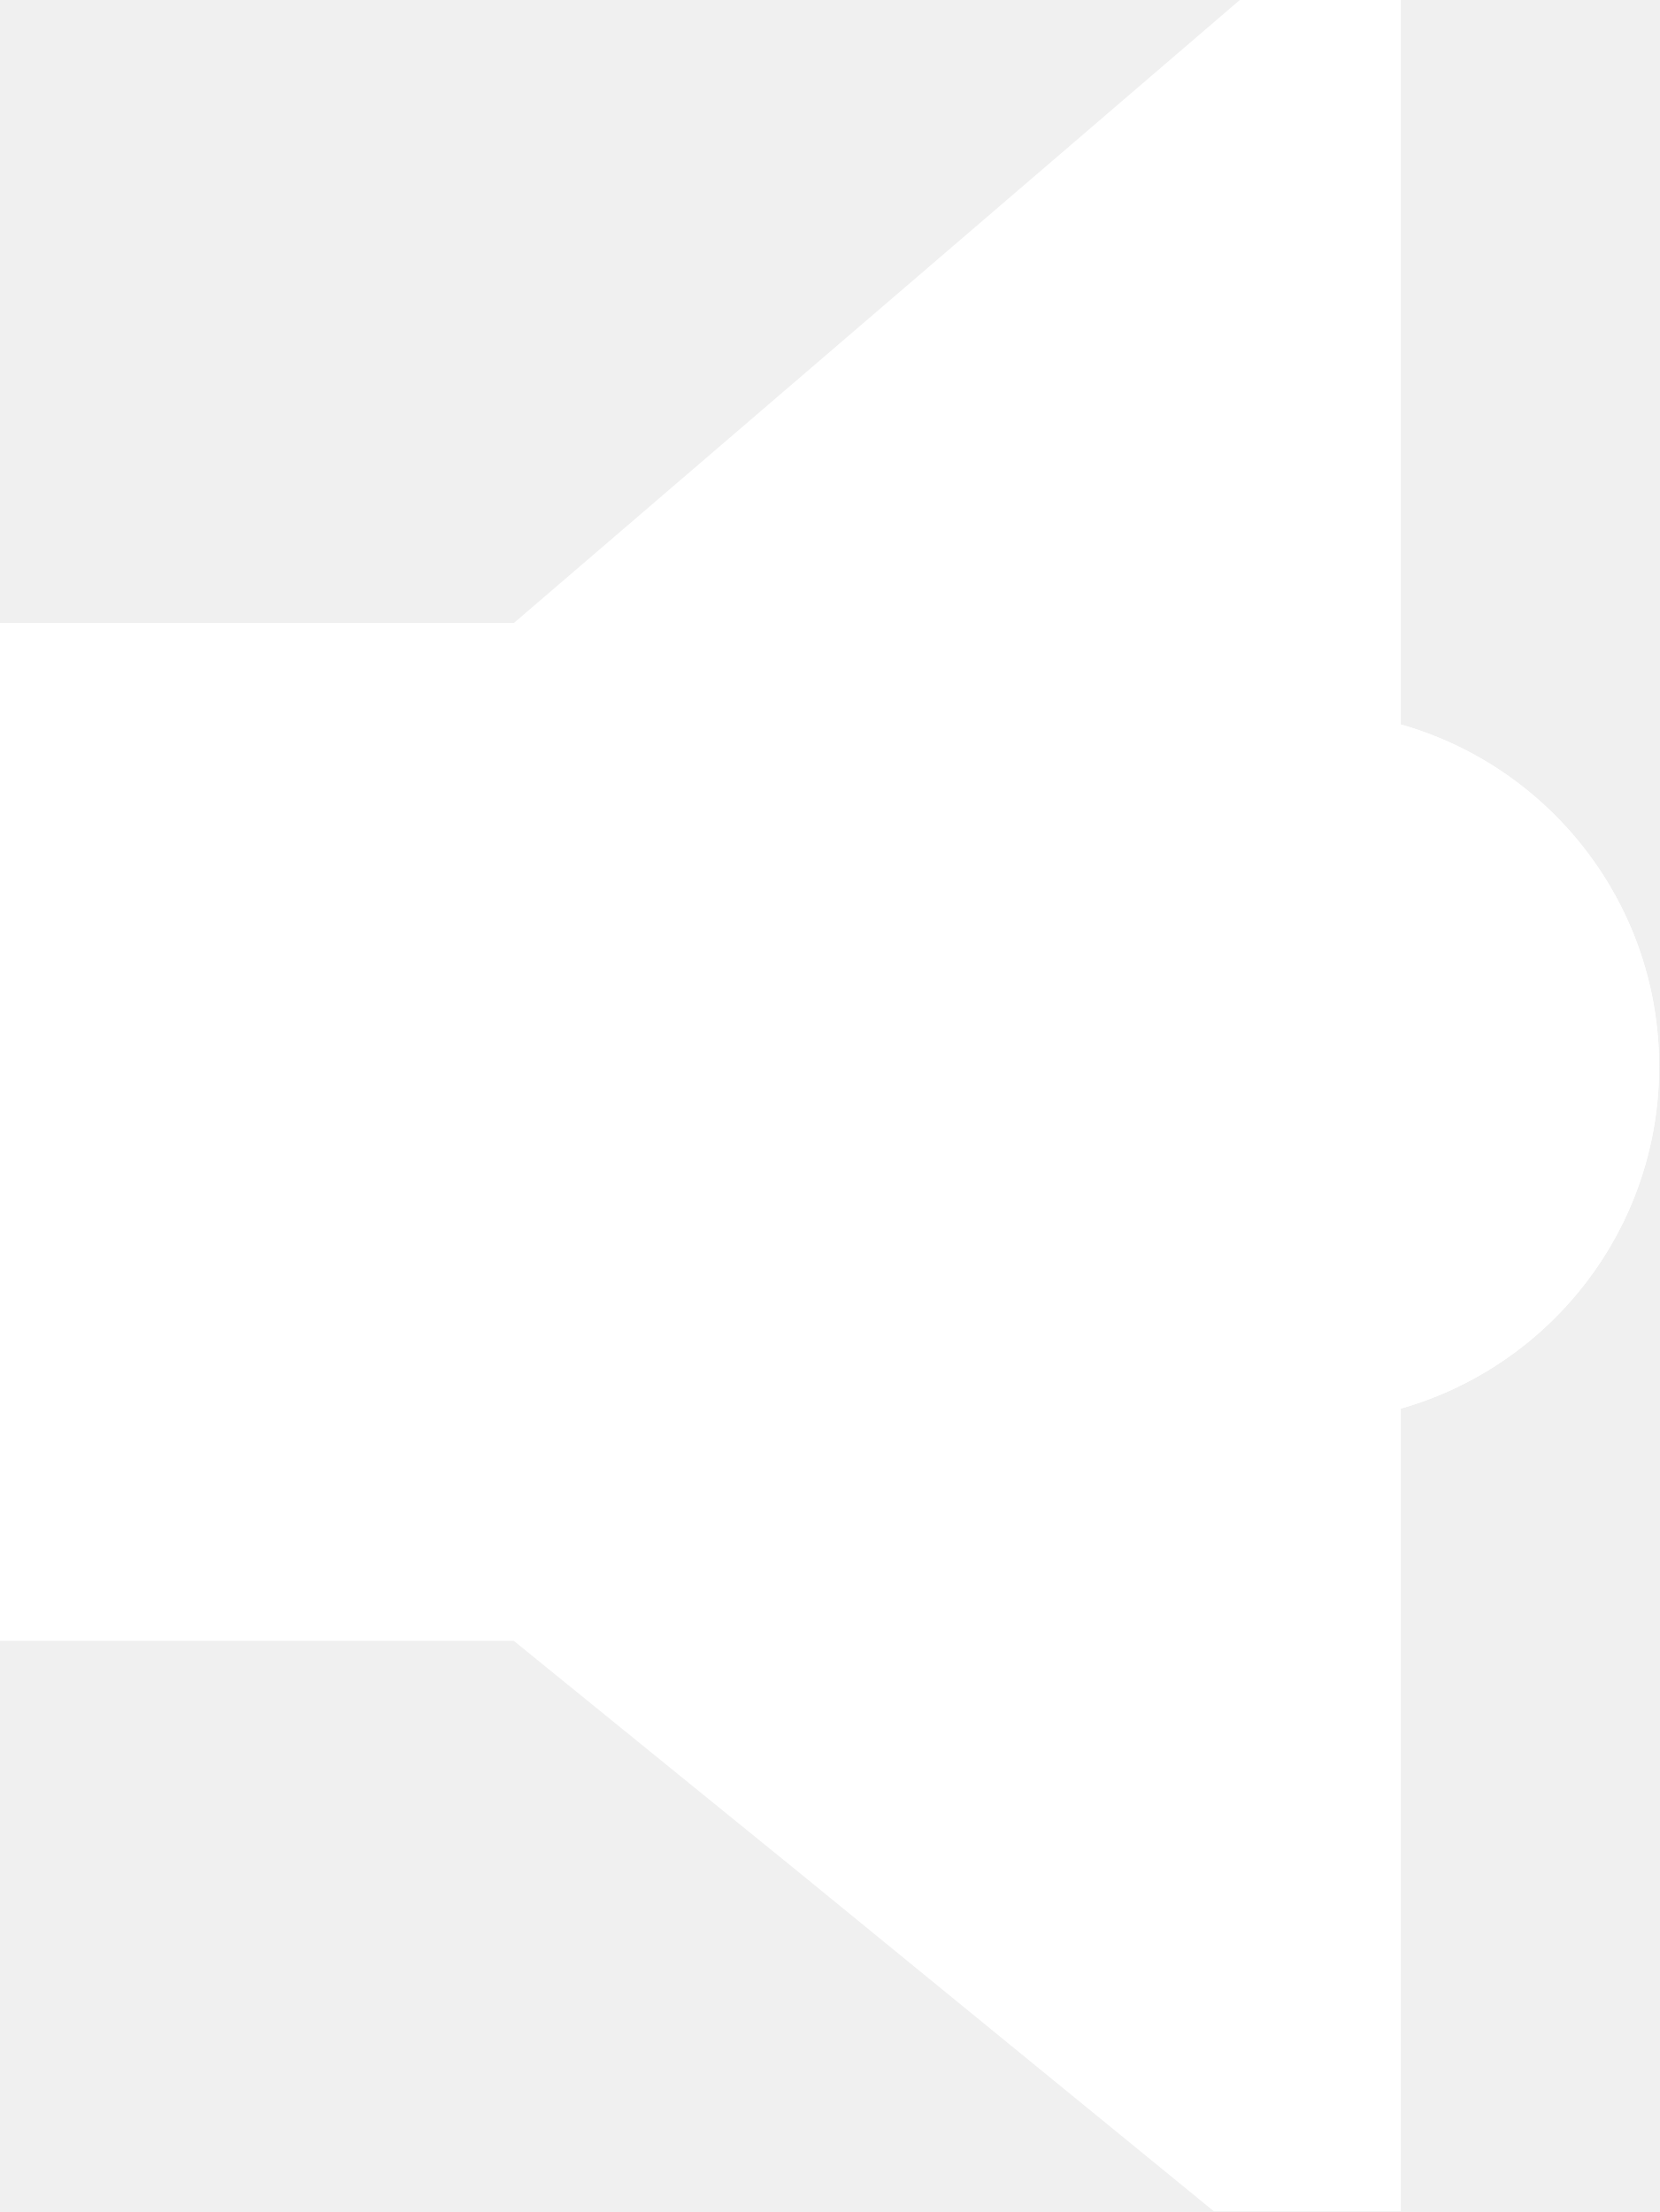
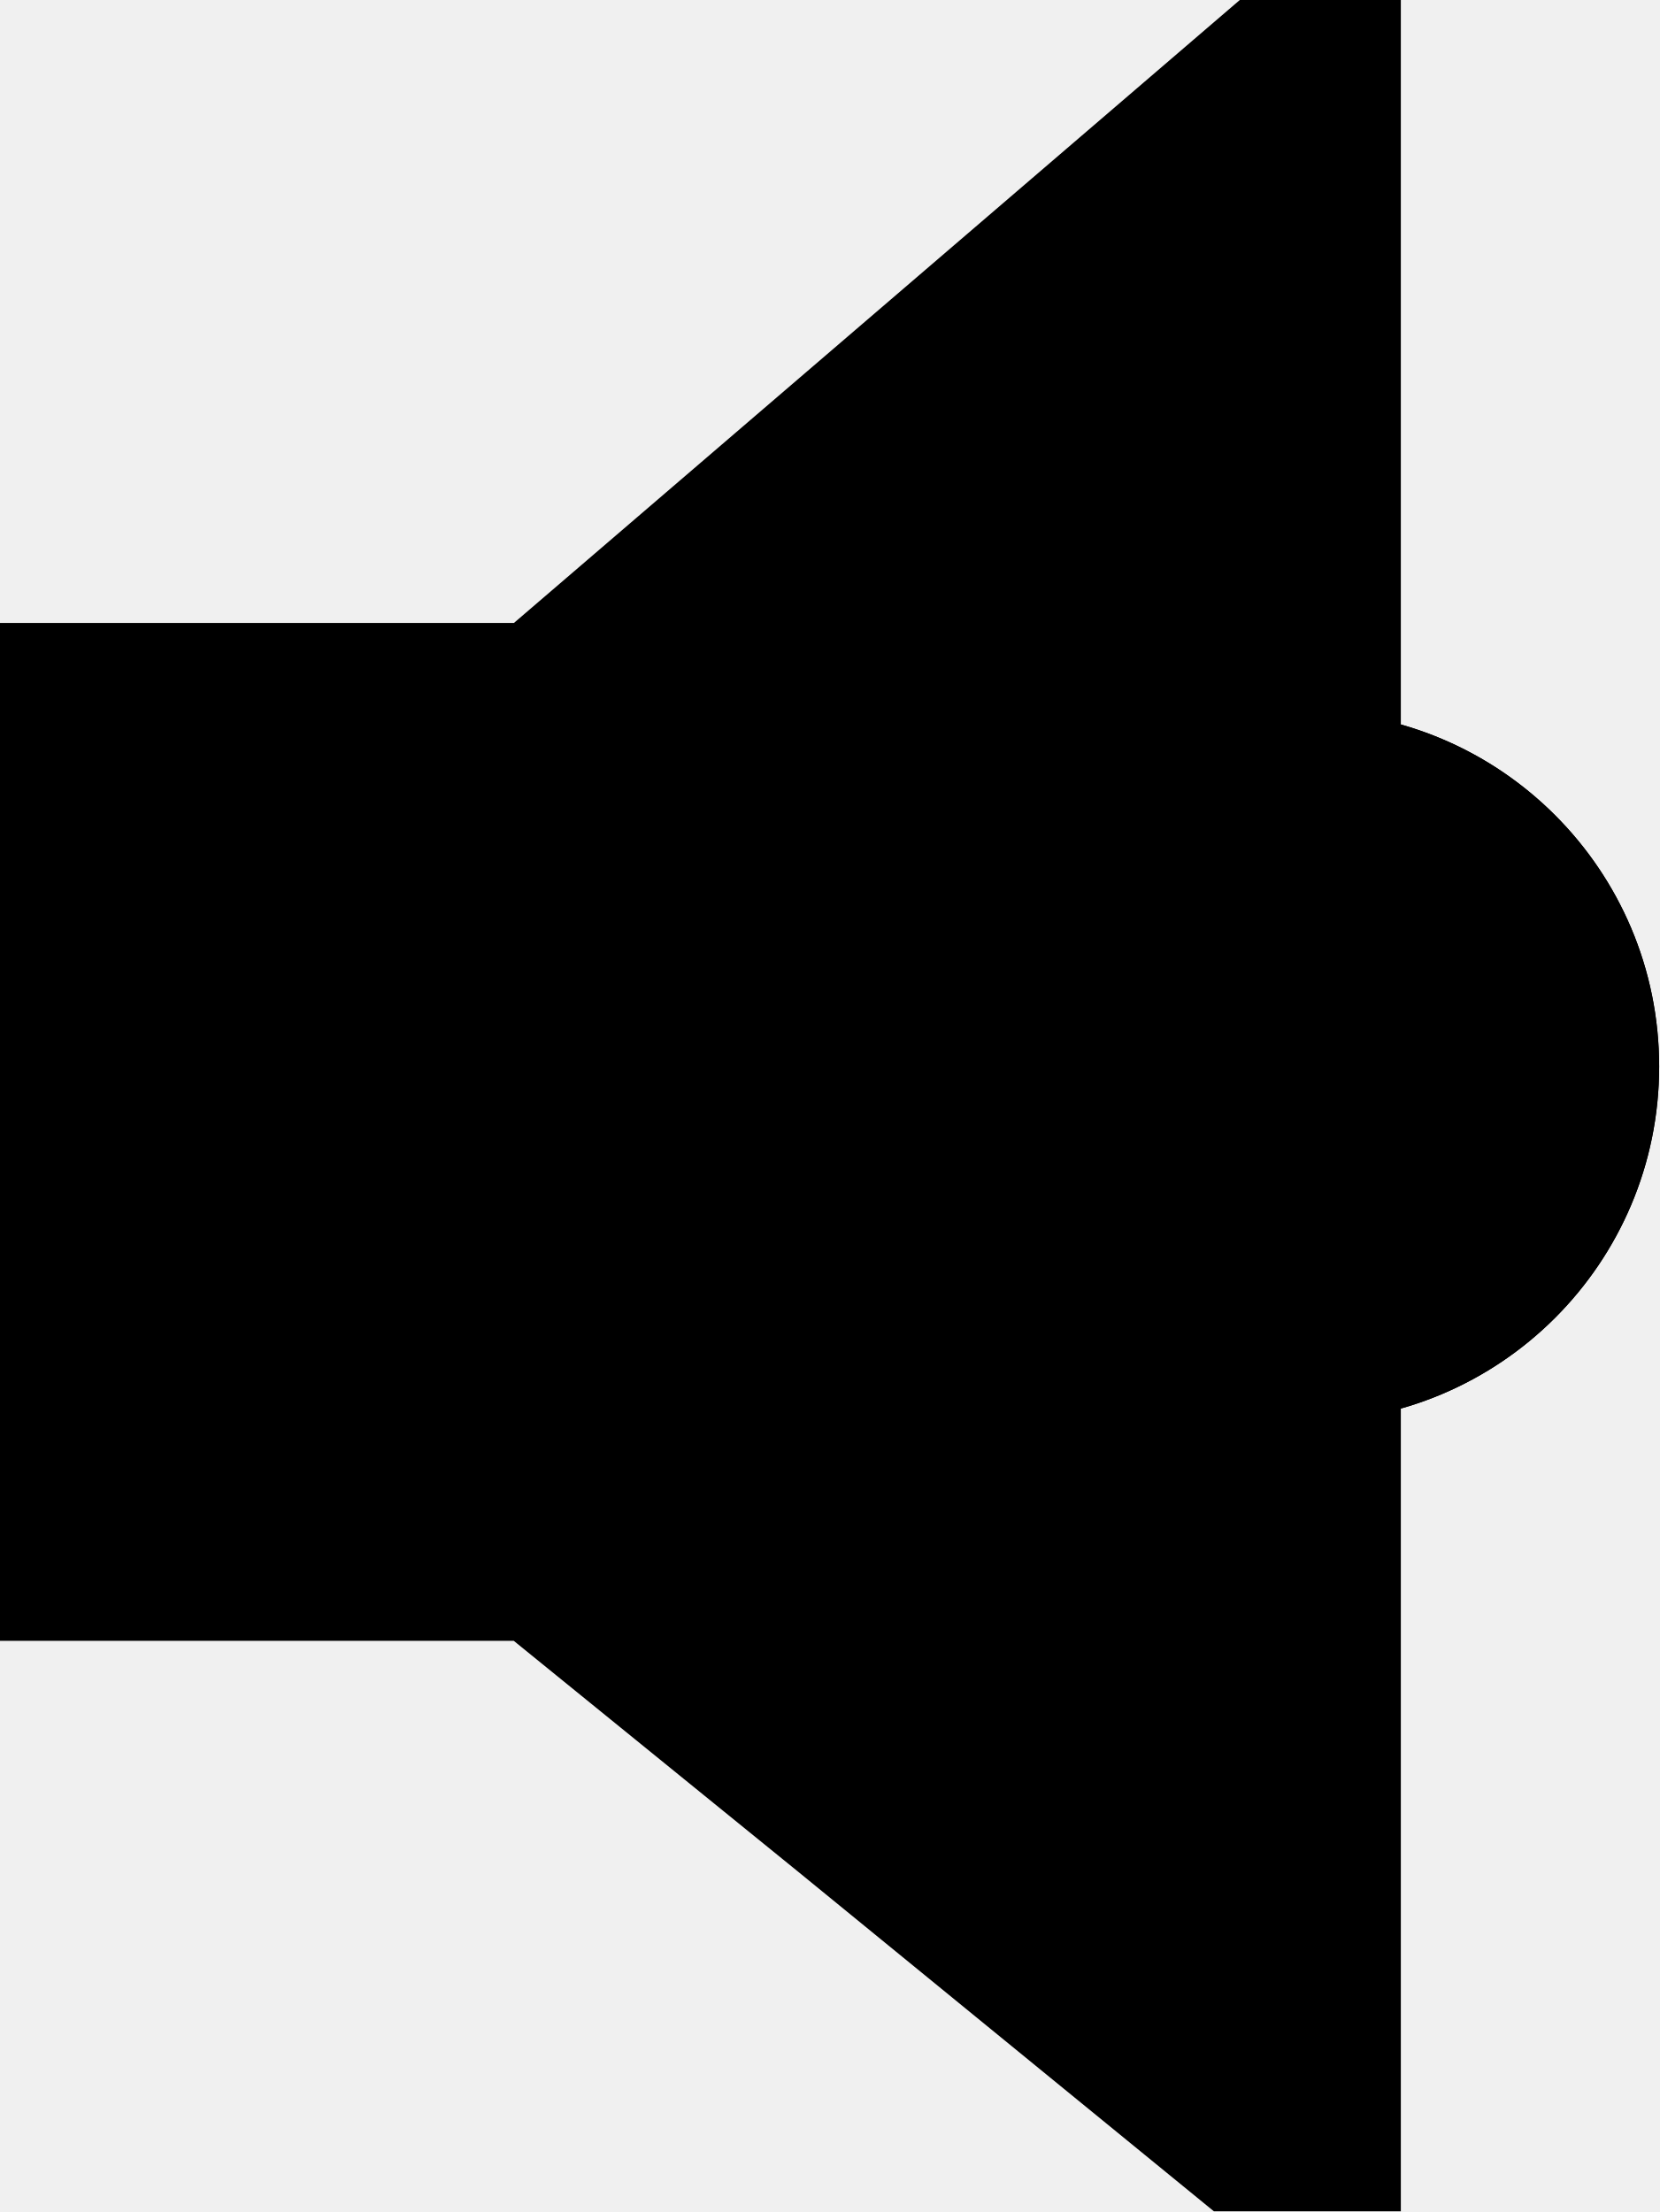
<svg xmlns="http://www.w3.org/2000/svg" width="10.906" height="14.541" viewBox="0 0 10.906 14.541">
  <g id="Group_61" data-name="Group 61" transform="translate(0)">
-     <path id="Path_2" data-name="Path 2" d="M-3496-19960.061h3.378l4.777-4.1h1.053v14.541h-1.229l-2.73-2.23-1.872-1.52H-3496Z" transform="translate(3496 19964.156)" fill="#fff" />
-     <ellipse id="Ellipse_5" data-name="Ellipse 5" cx="2.337" cy="2.337" rx="2.337" ry="2.337" transform="translate(6.232 4.674)" fill="#fff" />
-     <ellipse id="Ellipse_6" data-name="Ellipse 6" cx="2.337" cy="2.337" rx="2.337" ry="2.337" transform="translate(6.232 4.674)" fill="#fff" />
+     <path id="Path_2" data-name="Path 2" d="M-3496-19960.061h3.378l4.777-4.1h1.053v14.541h-1.229l-2.73-2.23-1.872-1.52H-3496Z" transform="translate(3496 19964.156)" fill="currentColor" />
+     <ellipse id="Ellipse_5" data-name="Ellipse 5" cx="2.337" cy="2.337" rx="2.337" ry="2.337" transform="translate(6.232 4.674)" fill="currentColor" />
+     <ellipse id="Ellipse_6" data-name="Ellipse 6" cx="2.337" cy="2.337" rx="2.337" ry="2.337" transform="translate(6.232 4.674)" fill="currentColor" />
  </g>
</svg>
